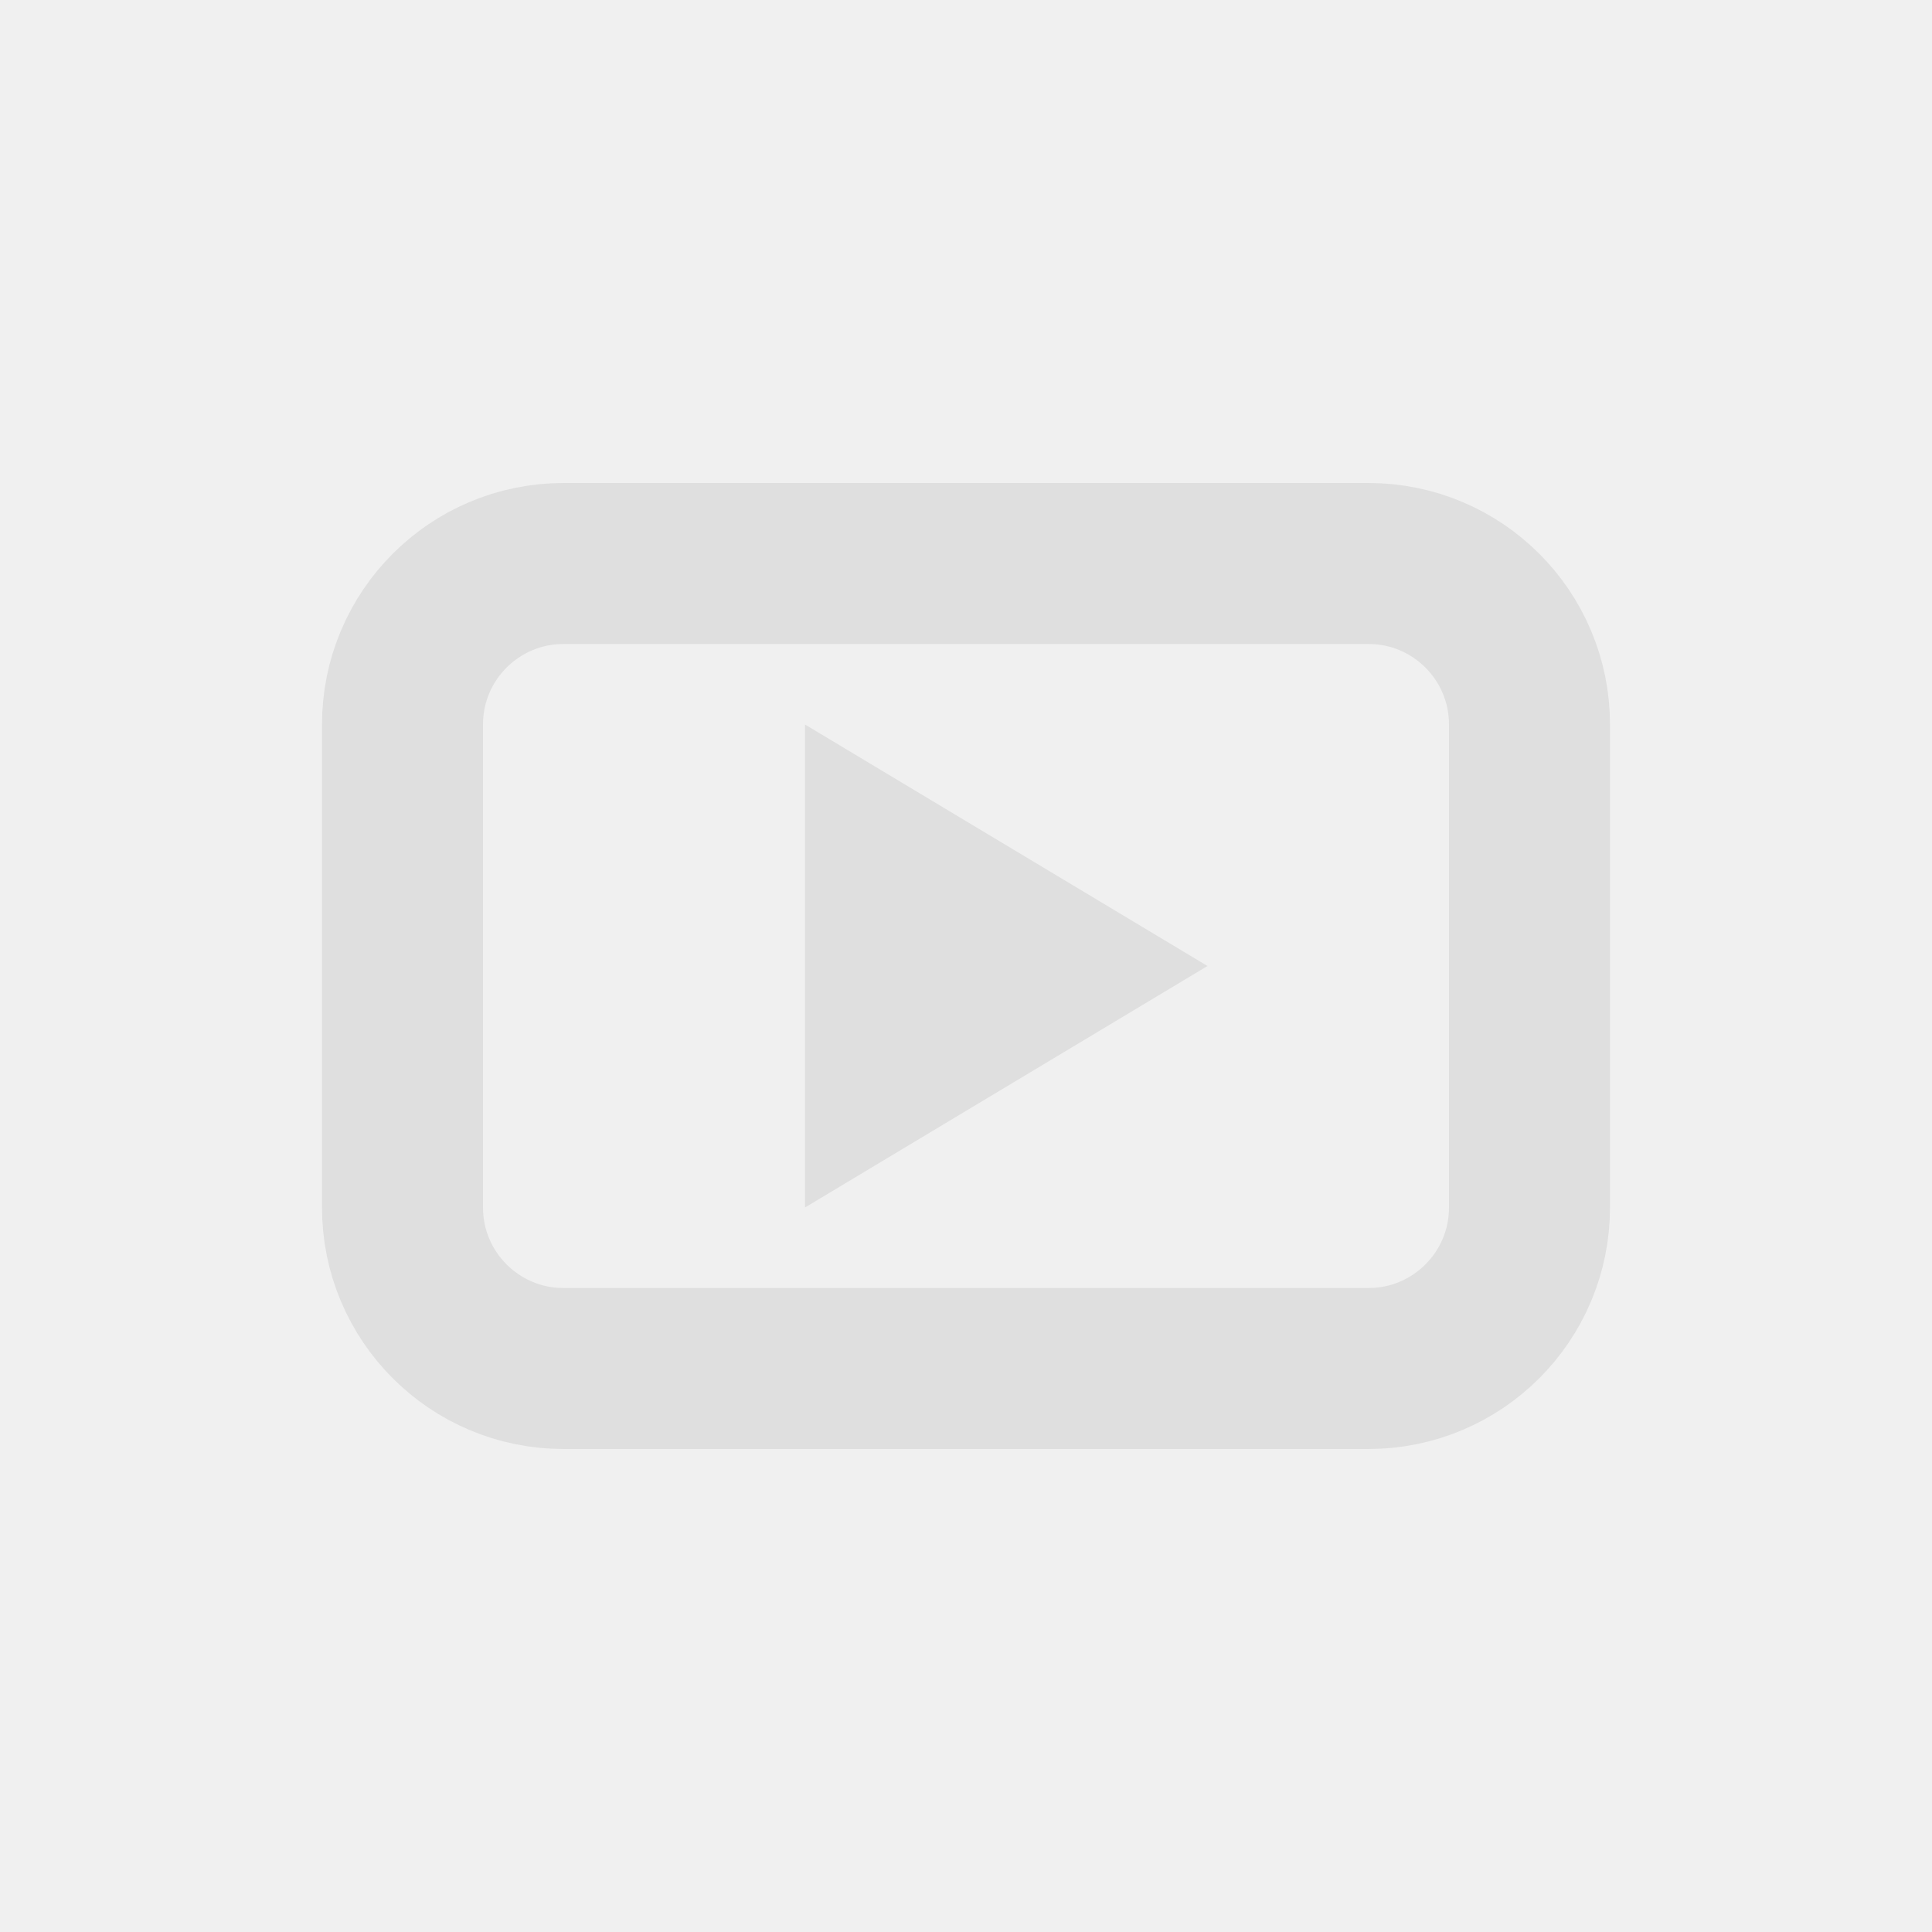
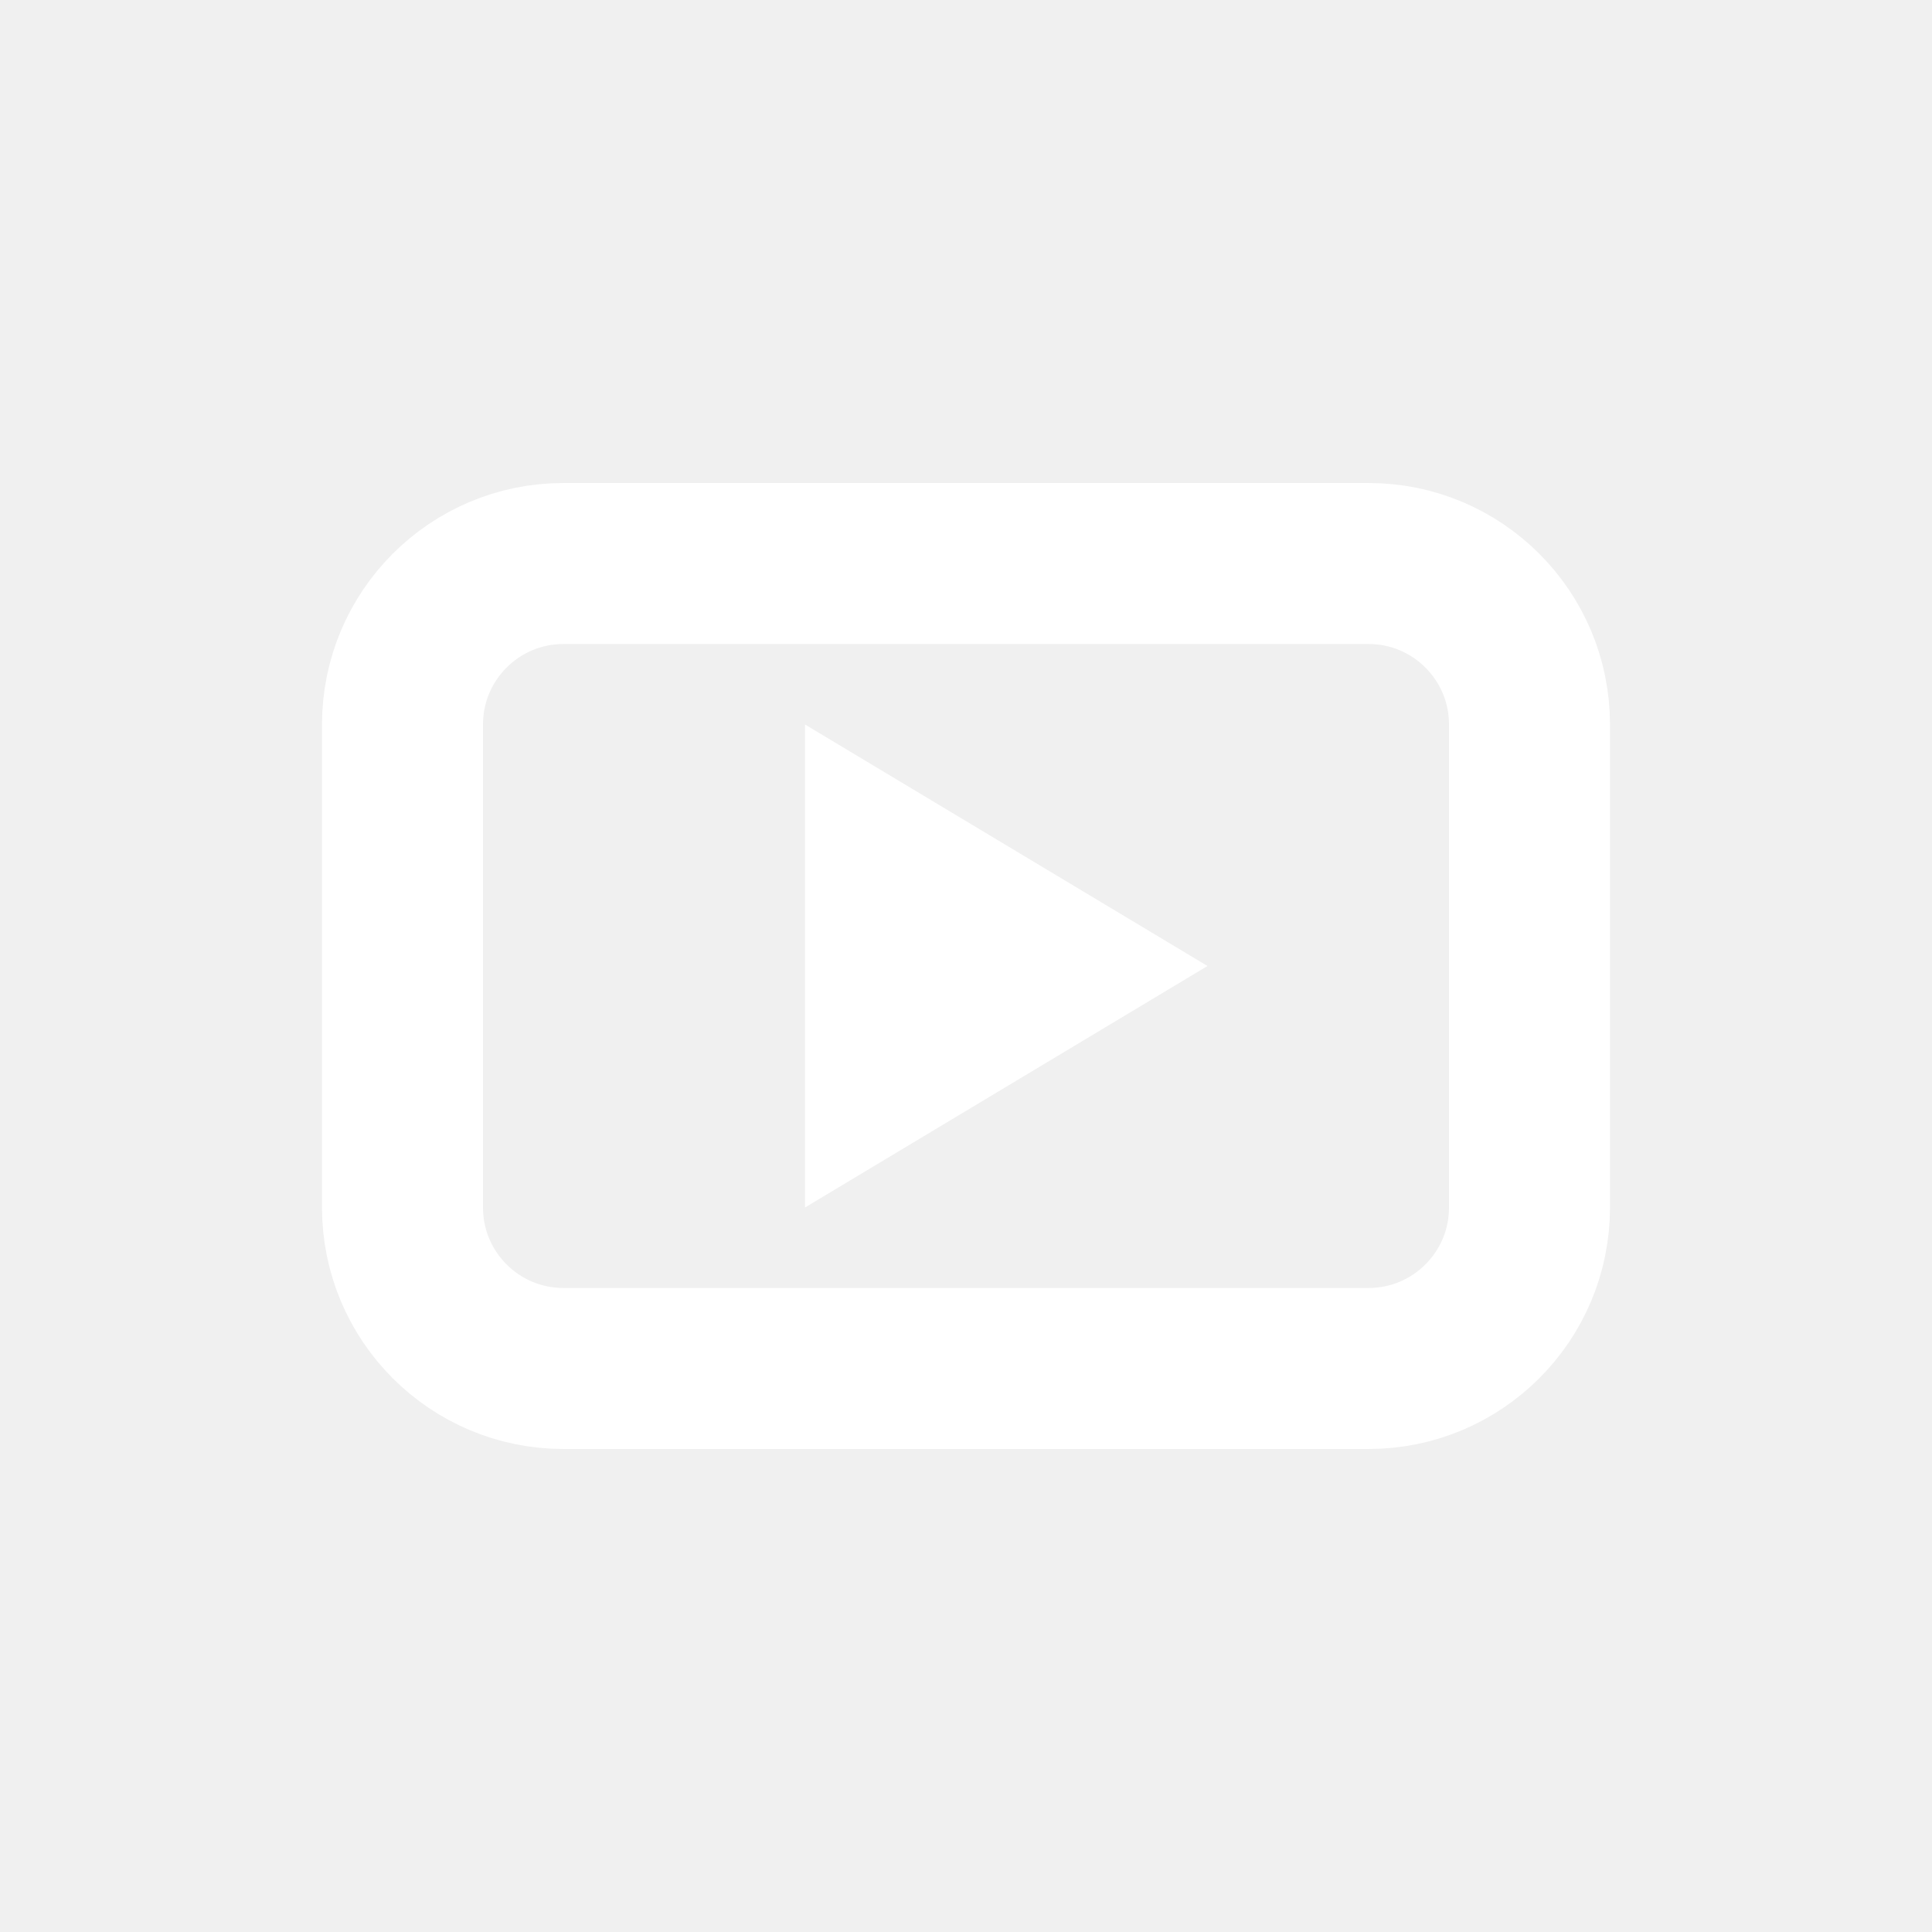
<svg xmlns="http://www.w3.org/2000/svg" width="24" height="24" viewBox="0 0 24 24">
-   <rect x="5" y="7" width="14" height="10" rx="2" fill="none" stroke="#dfdfdf" stroke-width="2" />
-   <polygon points="10,9 15,12 10,15" fill="#dfdfdf" />
+   <rect x="5" y="7" width="14" height="10" rx="2" fill="none" stroke="#ffffff" stroke-width="2" />
+   <polygon points="10,9 15,12 10,15" fill="#ffffff" />
</svg>
